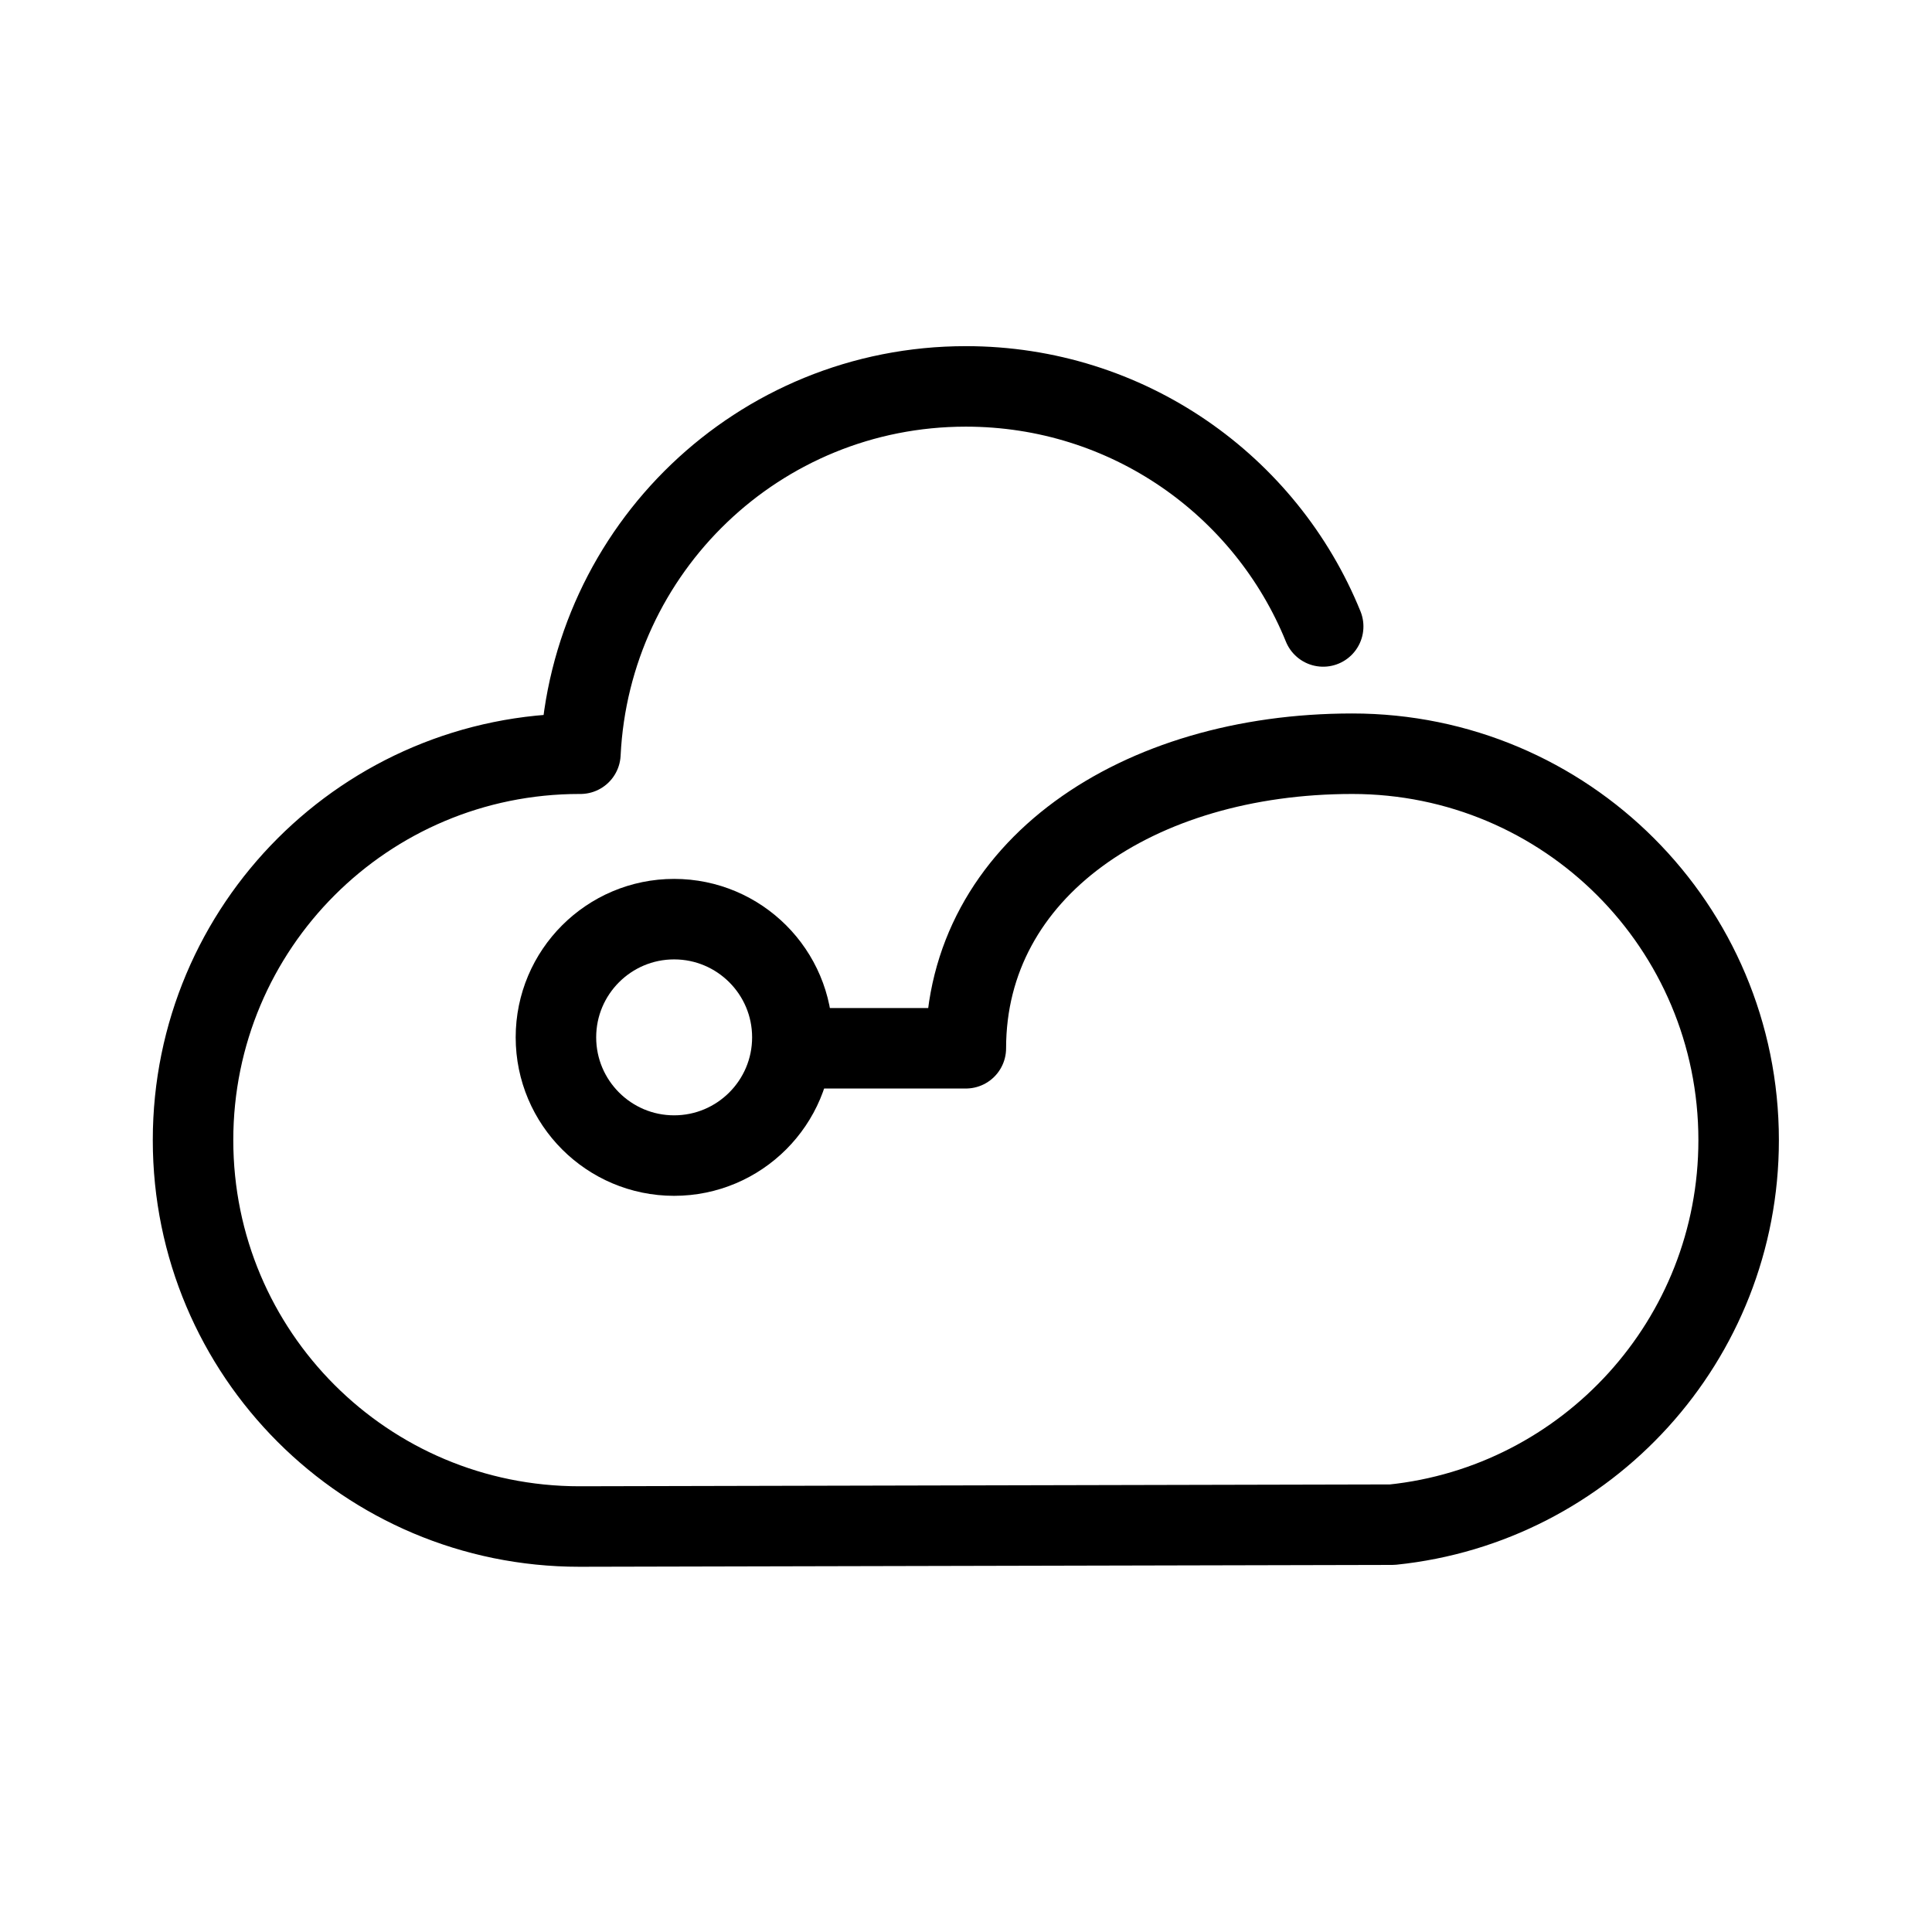
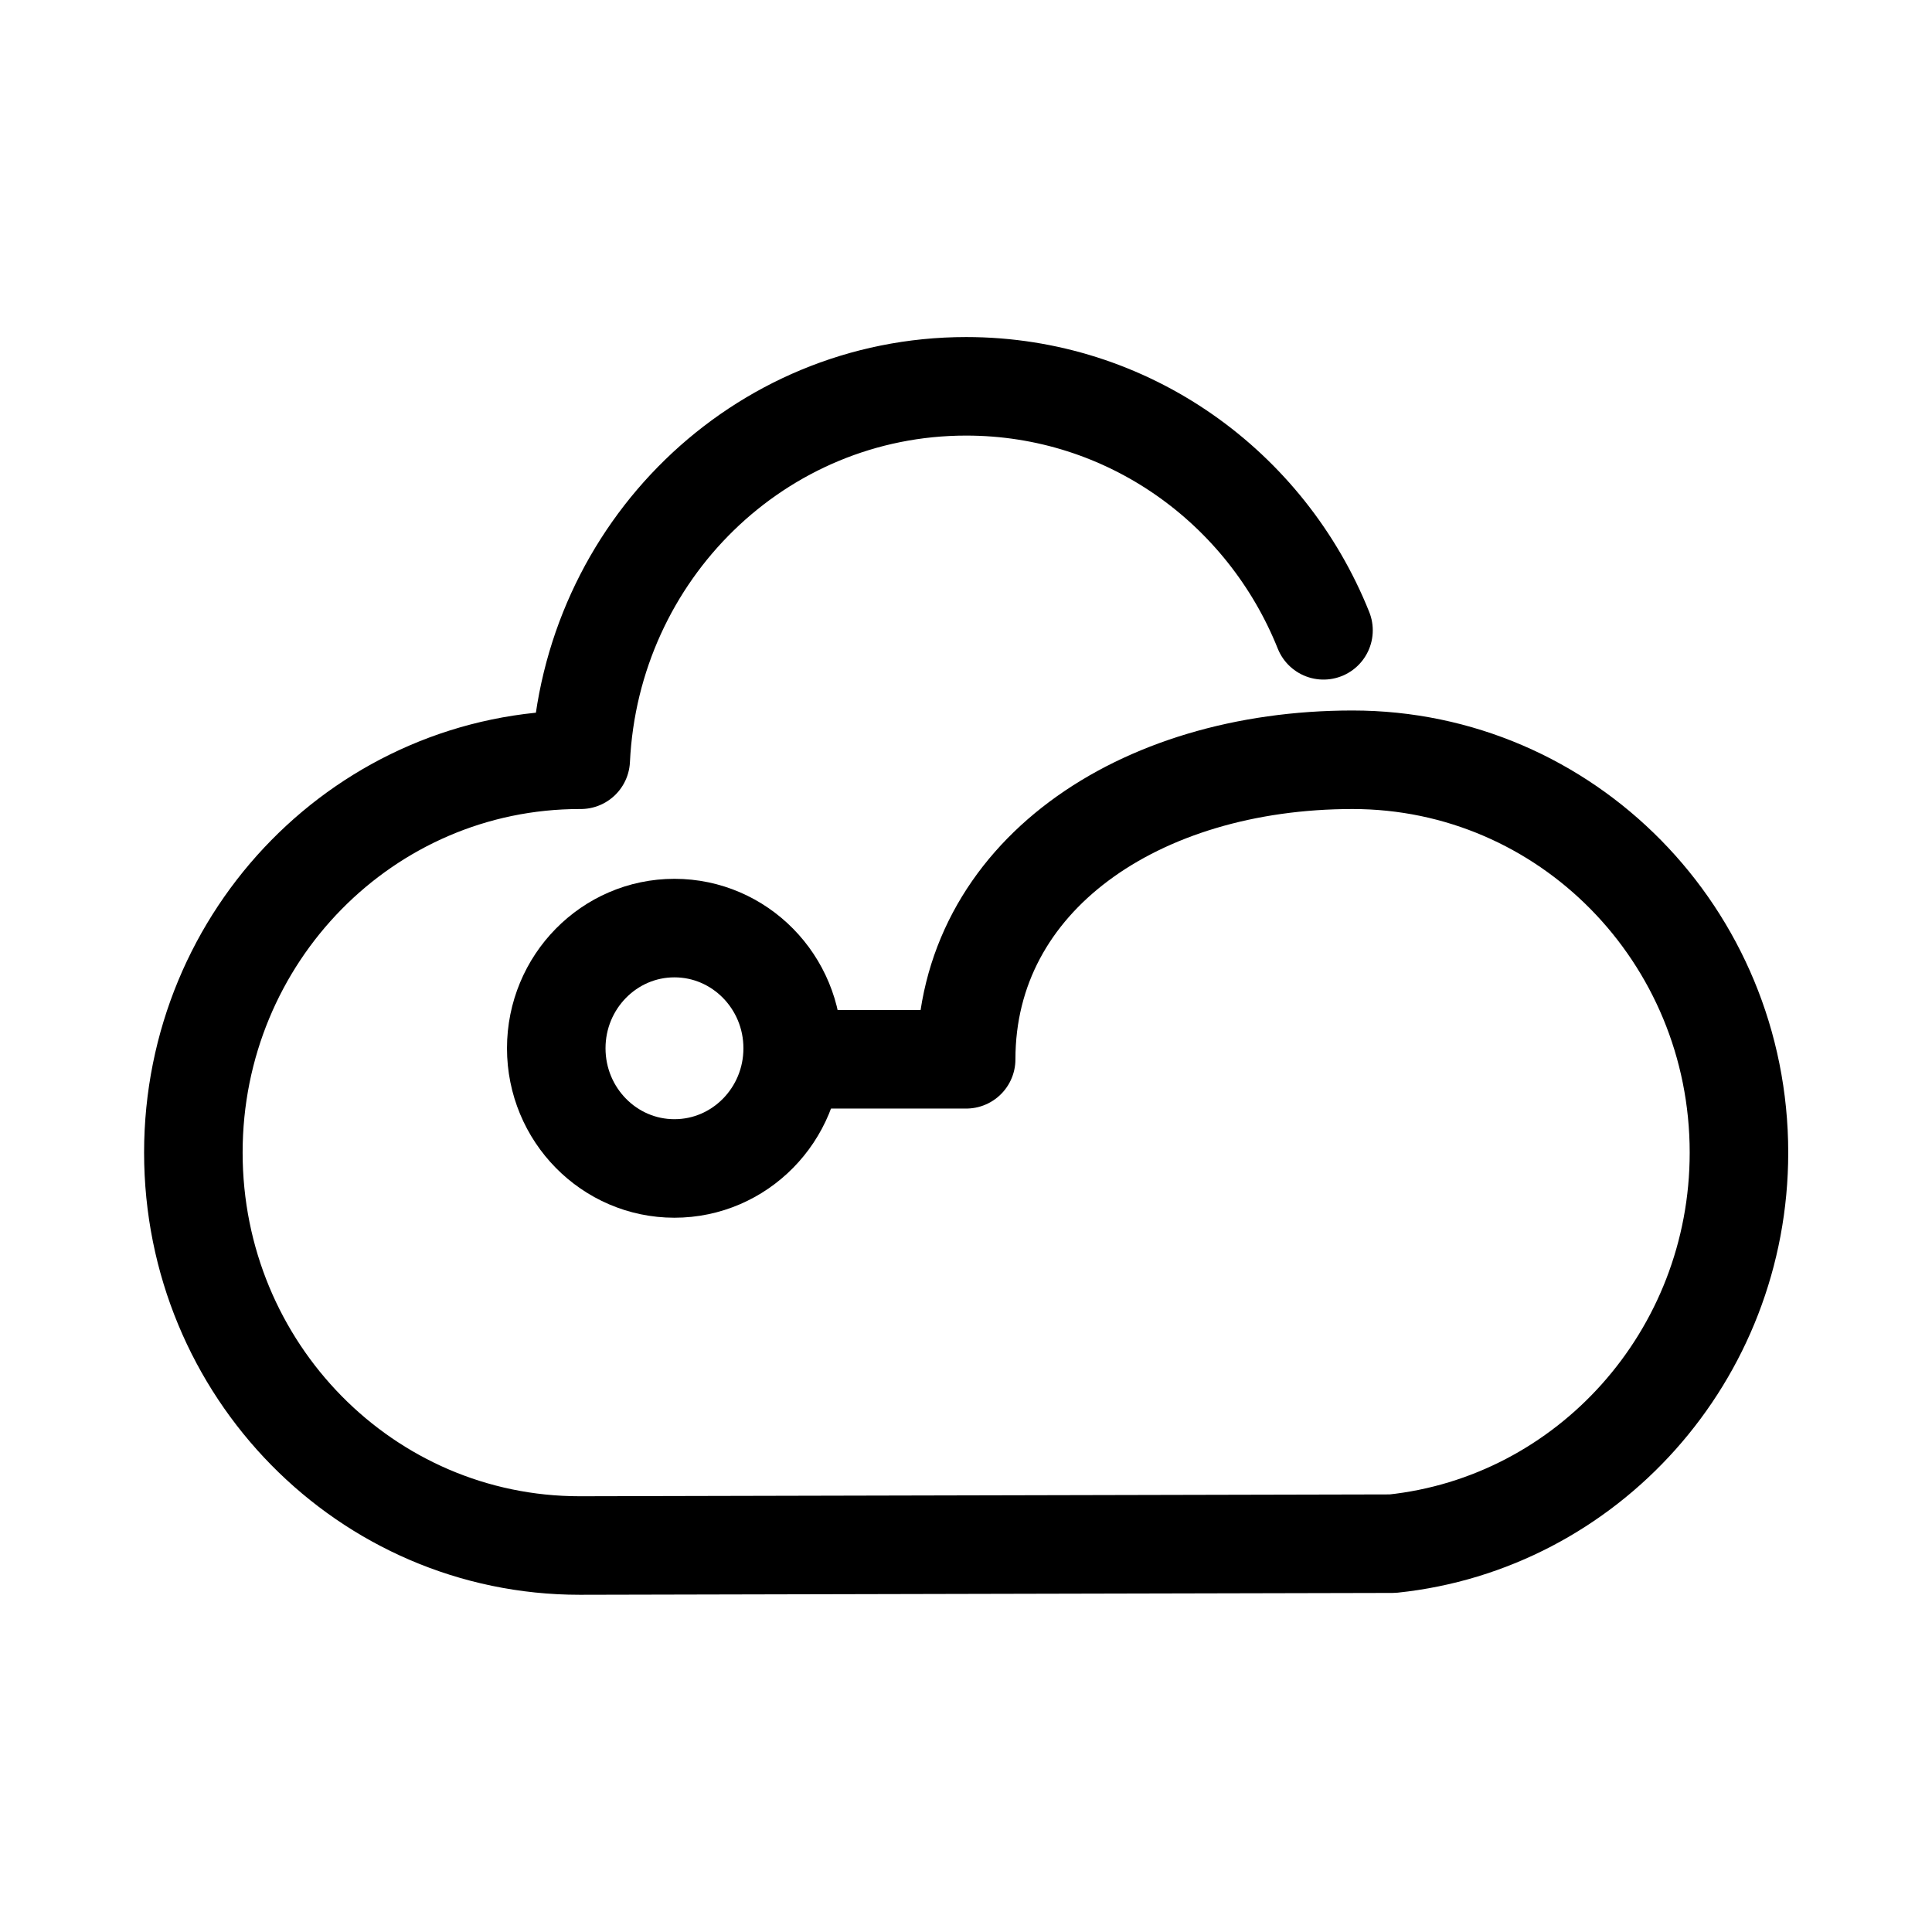
<svg xmlns="http://www.w3.org/2000/svg" width="24" height="24" viewBox="0 0 24 24" fill="none">
-   <path d="M9.875 13.022H11.998C11.998 10.797 14.133 9.363 16.798 9.363C19.453 9.363 21.598 11.509 21.598 14.163C21.598 16.648 19.712 18.692 17.295 18.94L7.198 18.963C4.544 18.963 2.398 16.817 2.398 14.163C2.398 11.509 4.544 9.363 7.198 9.363H7.21C7.334 6.822 9.423 4.8 11.998 4.8C14.009 4.8 15.726 6.031 16.437 7.782" stroke="currentColor" stroke-linecap="round" stroke-linejoin="round" />
-   <path d="M8.374 14.355C9.185 14.355 9.843 13.697 9.843 12.886C9.843 12.076 9.185 11.418 8.374 11.418C7.564 11.418 6.906 12.076 6.906 12.886C6.906 13.697 7.564 14.355 8.374 14.355Z" stroke="currentColor" stroke-linecap="round" stroke-linejoin="round" />
+   <path d="M9.879 13.159H12.002C12.002 10.896 14.137 9.438 16.802 9.438C19.456 9.438 21.602 11.62 21.602 14.318C21.602 16.845 19.716 18.923 17.299 19.176L7.202 19.199C4.548 19.199 2.402 17.017 2.402 14.318C2.402 11.62 4.548 9.438 7.202 9.438H7.214C7.338 6.854 9.427 4.799 12.002 4.799C14.013 4.799 15.729 6.051 16.441 7.83" stroke="currentColor" stroke-width="1.224" stroke-linecap="round" stroke-linejoin="round" />
+   <path d="M8.378 14.515C9.189 14.515 9.847 13.847 9.847 13.022C9.847 12.198 9.189 11.529 8.378 11.529C7.568 11.529 6.91 12.198 6.91 13.022C6.91 13.847 7.568 14.515 8.378 14.515Z" stroke="currentColor" stroke-width="1.224" stroke-linecap="round" stroke-linejoin="round" />
</svg>
